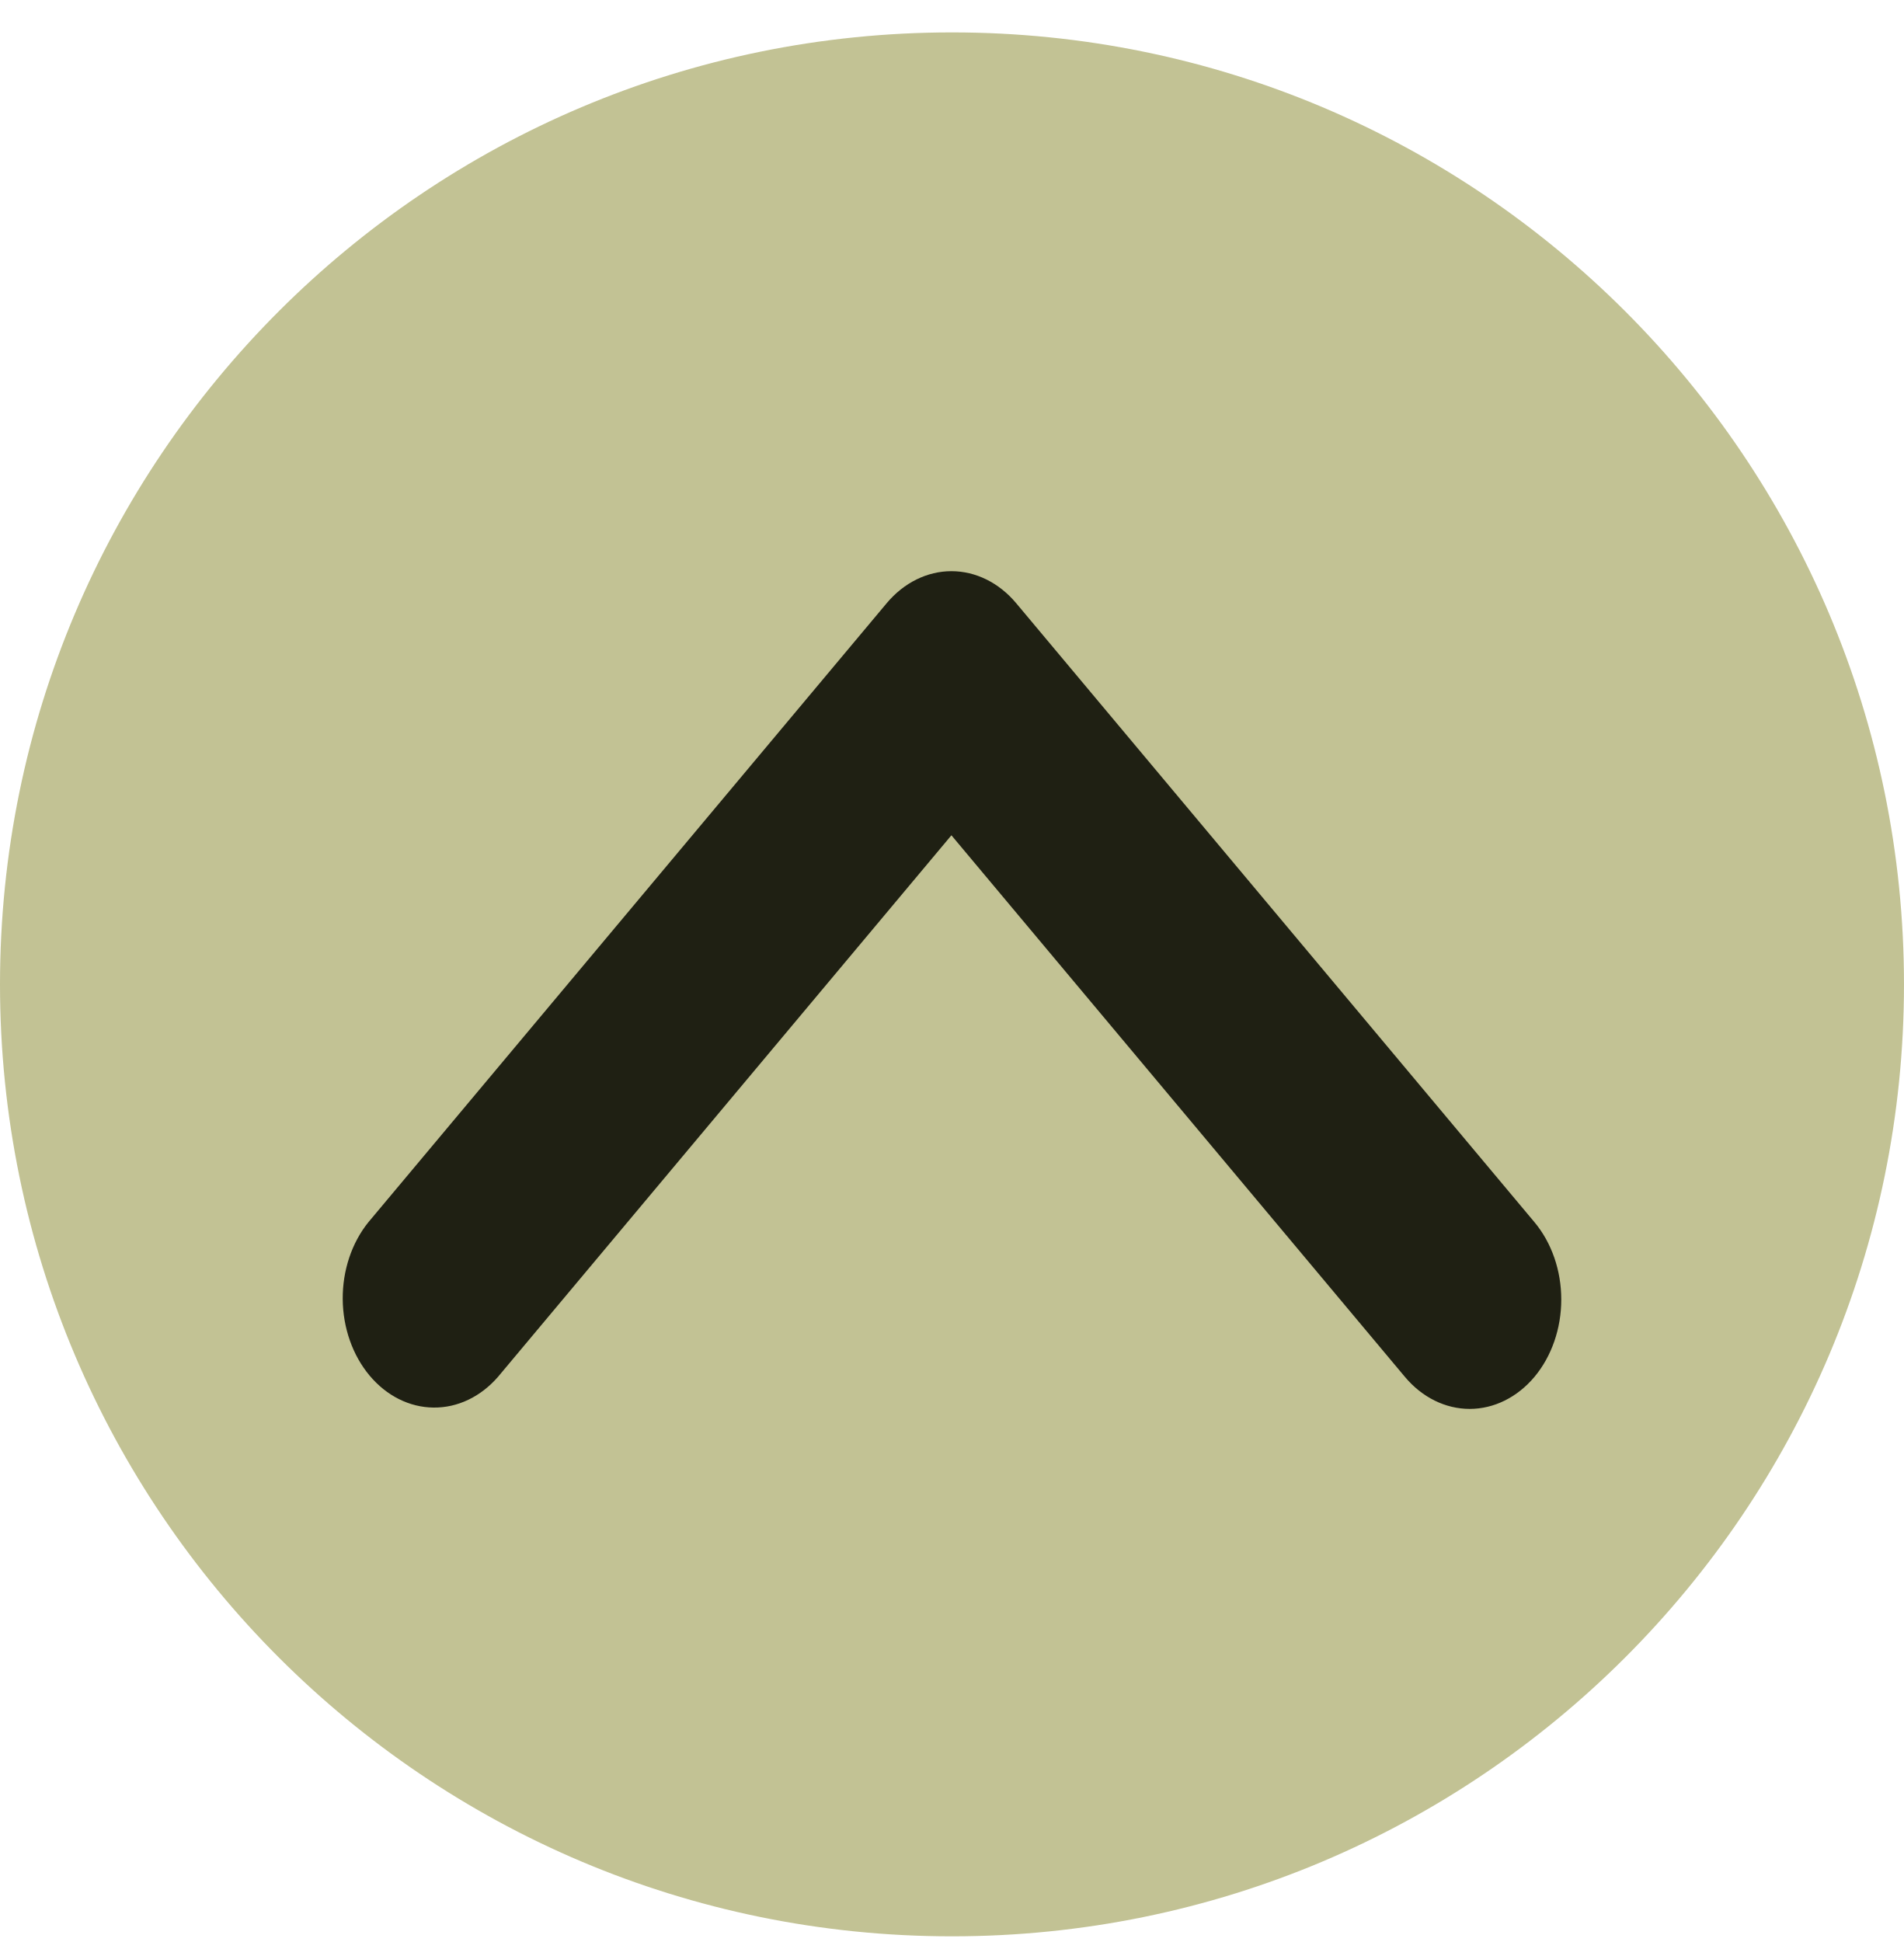
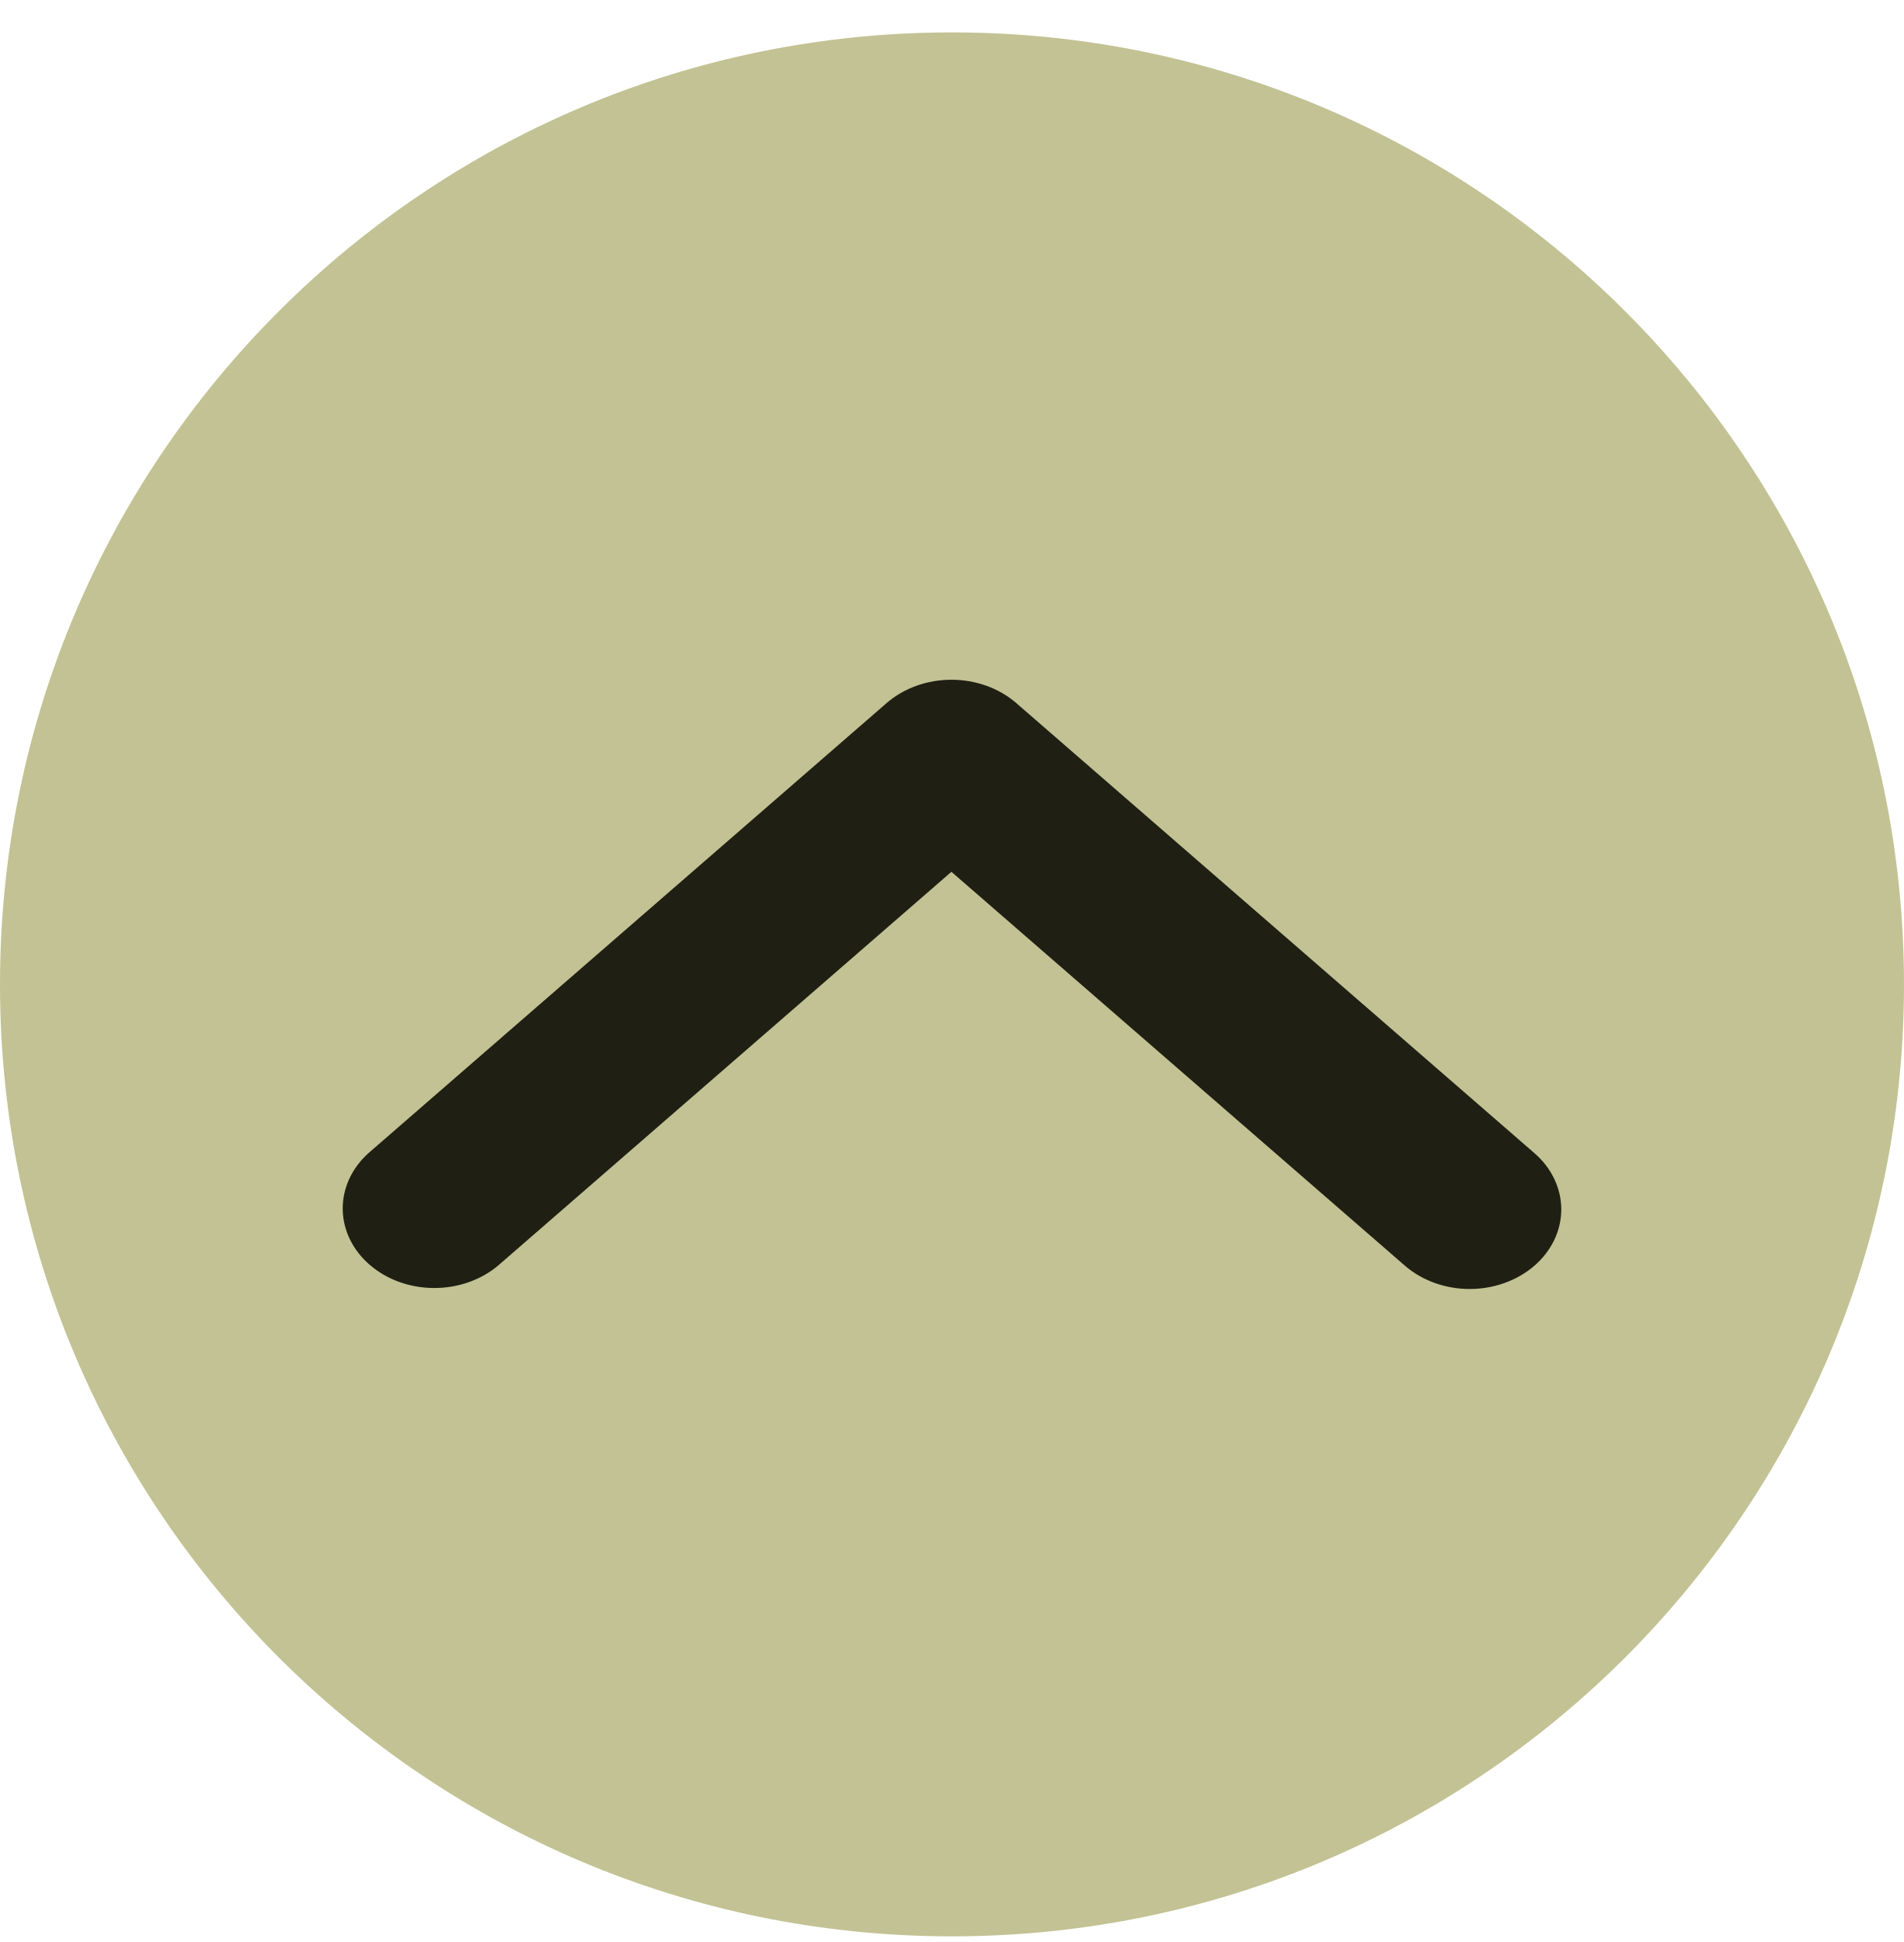
<svg xmlns="http://www.w3.org/2000/svg" width="50" height="51" viewBox="0 0 50 51" fill="none">
  <circle cx="25" cy="25.851" r="25" fill="#C2C294" />
-   <path d="M40.296 36.159C39.844 36.697 39.233 37 38.595 37C37.957 37 37.345 36.697 36.894 36.159L24.985 21.936L13.077 36.159C12.623 36.682 12.016 36.972 11.385 36.965C10.754 36.959 10.151 36.657 9.705 36.124C9.259 35.591 9.006 34.87 9 34.117C8.995 33.364 9.237 32.638 9.675 32.096L23.285 15.841C23.736 15.303 24.348 15 24.985 15C25.623 15 26.235 15.303 26.686 15.841L40.296 32.096C40.747 32.635 41 33.365 41 34.127C41 34.889 40.747 35.62 40.296 36.159Z" fill="#1F2013" />
+   <path d="M40.296 33.239C39.844 33.63 39.233 33.851 38.595 33.851C37.957 33.851 37.345 33.63 36.894 33.239L24.985 22.895L13.077 33.239C12.623 33.619 12.016 33.83 11.385 33.825C10.754 33.821 10.151 33.601 9.705 33.213C9.259 32.826 9.006 32.302 9 31.754C8.995 31.206 9.237 30.678 9.675 30.284L23.285 18.462C23.736 18.071 24.348 17.851 24.985 17.851C25.623 17.851 26.235 18.071 26.686 18.462L40.296 30.284C40.747 30.676 41 31.207 41 31.761C41 32.315 40.747 32.847 40.296 33.239Z" fill="#1F2013" />
</svg>
